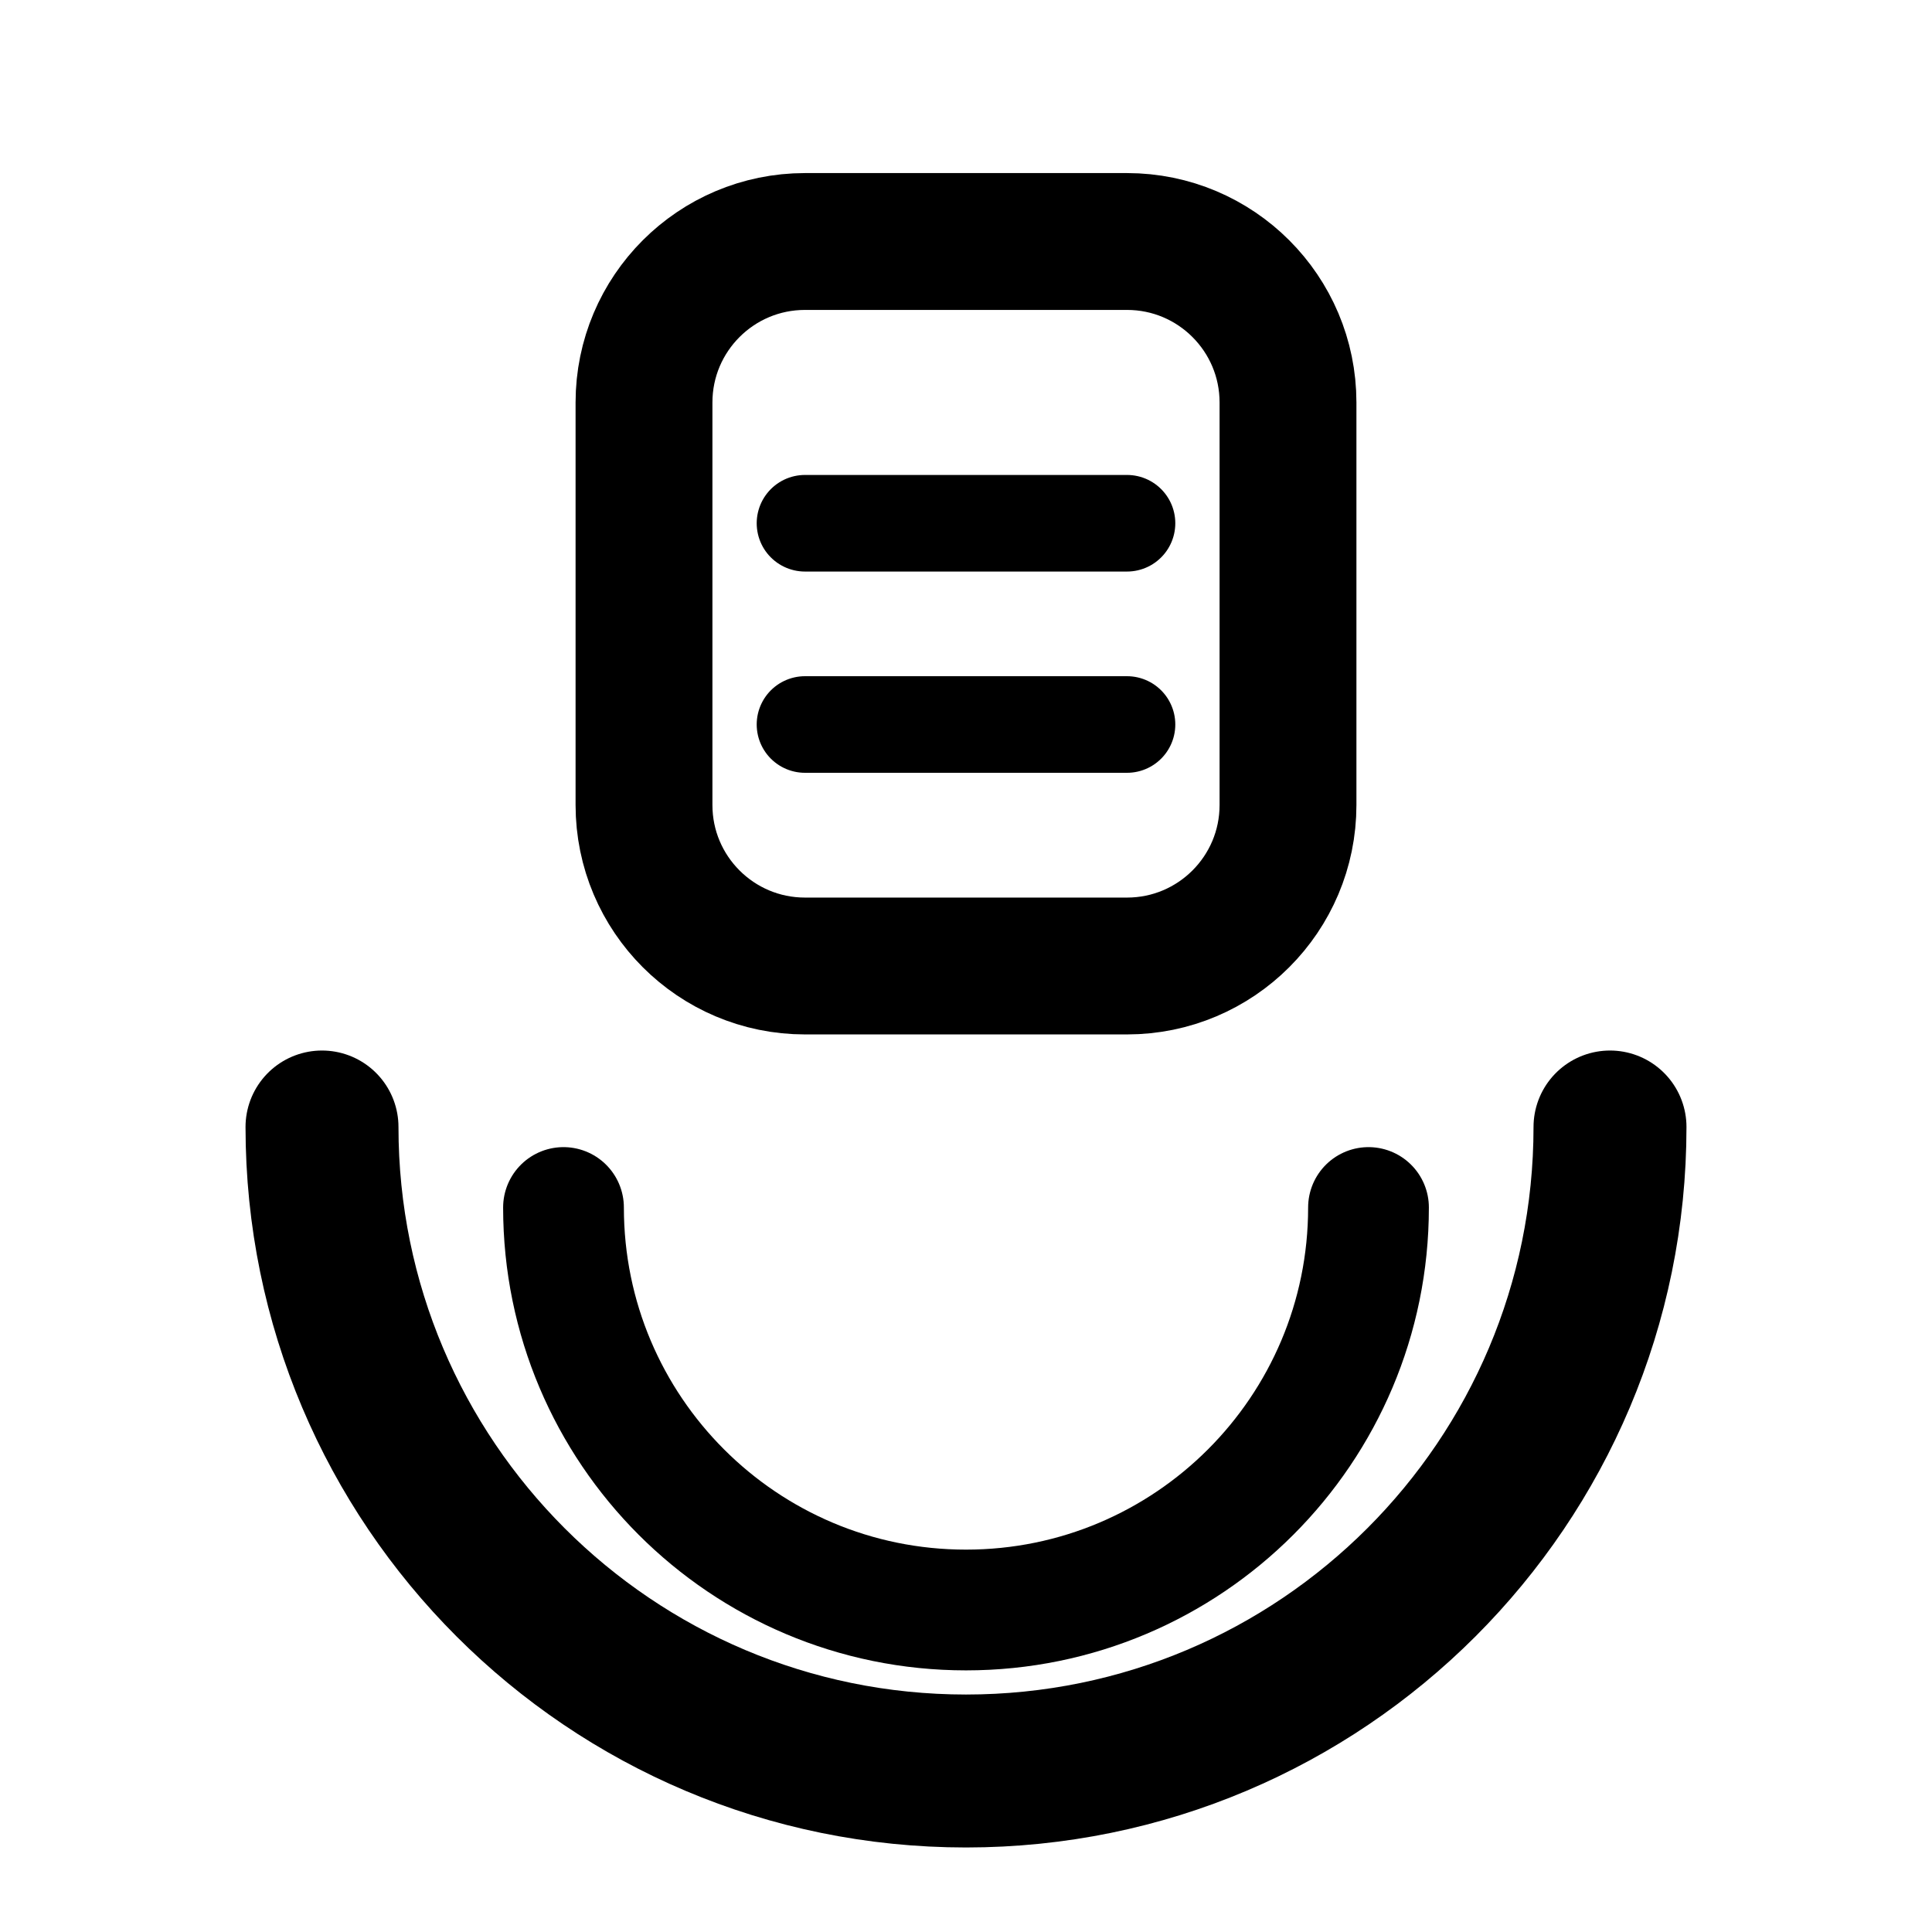
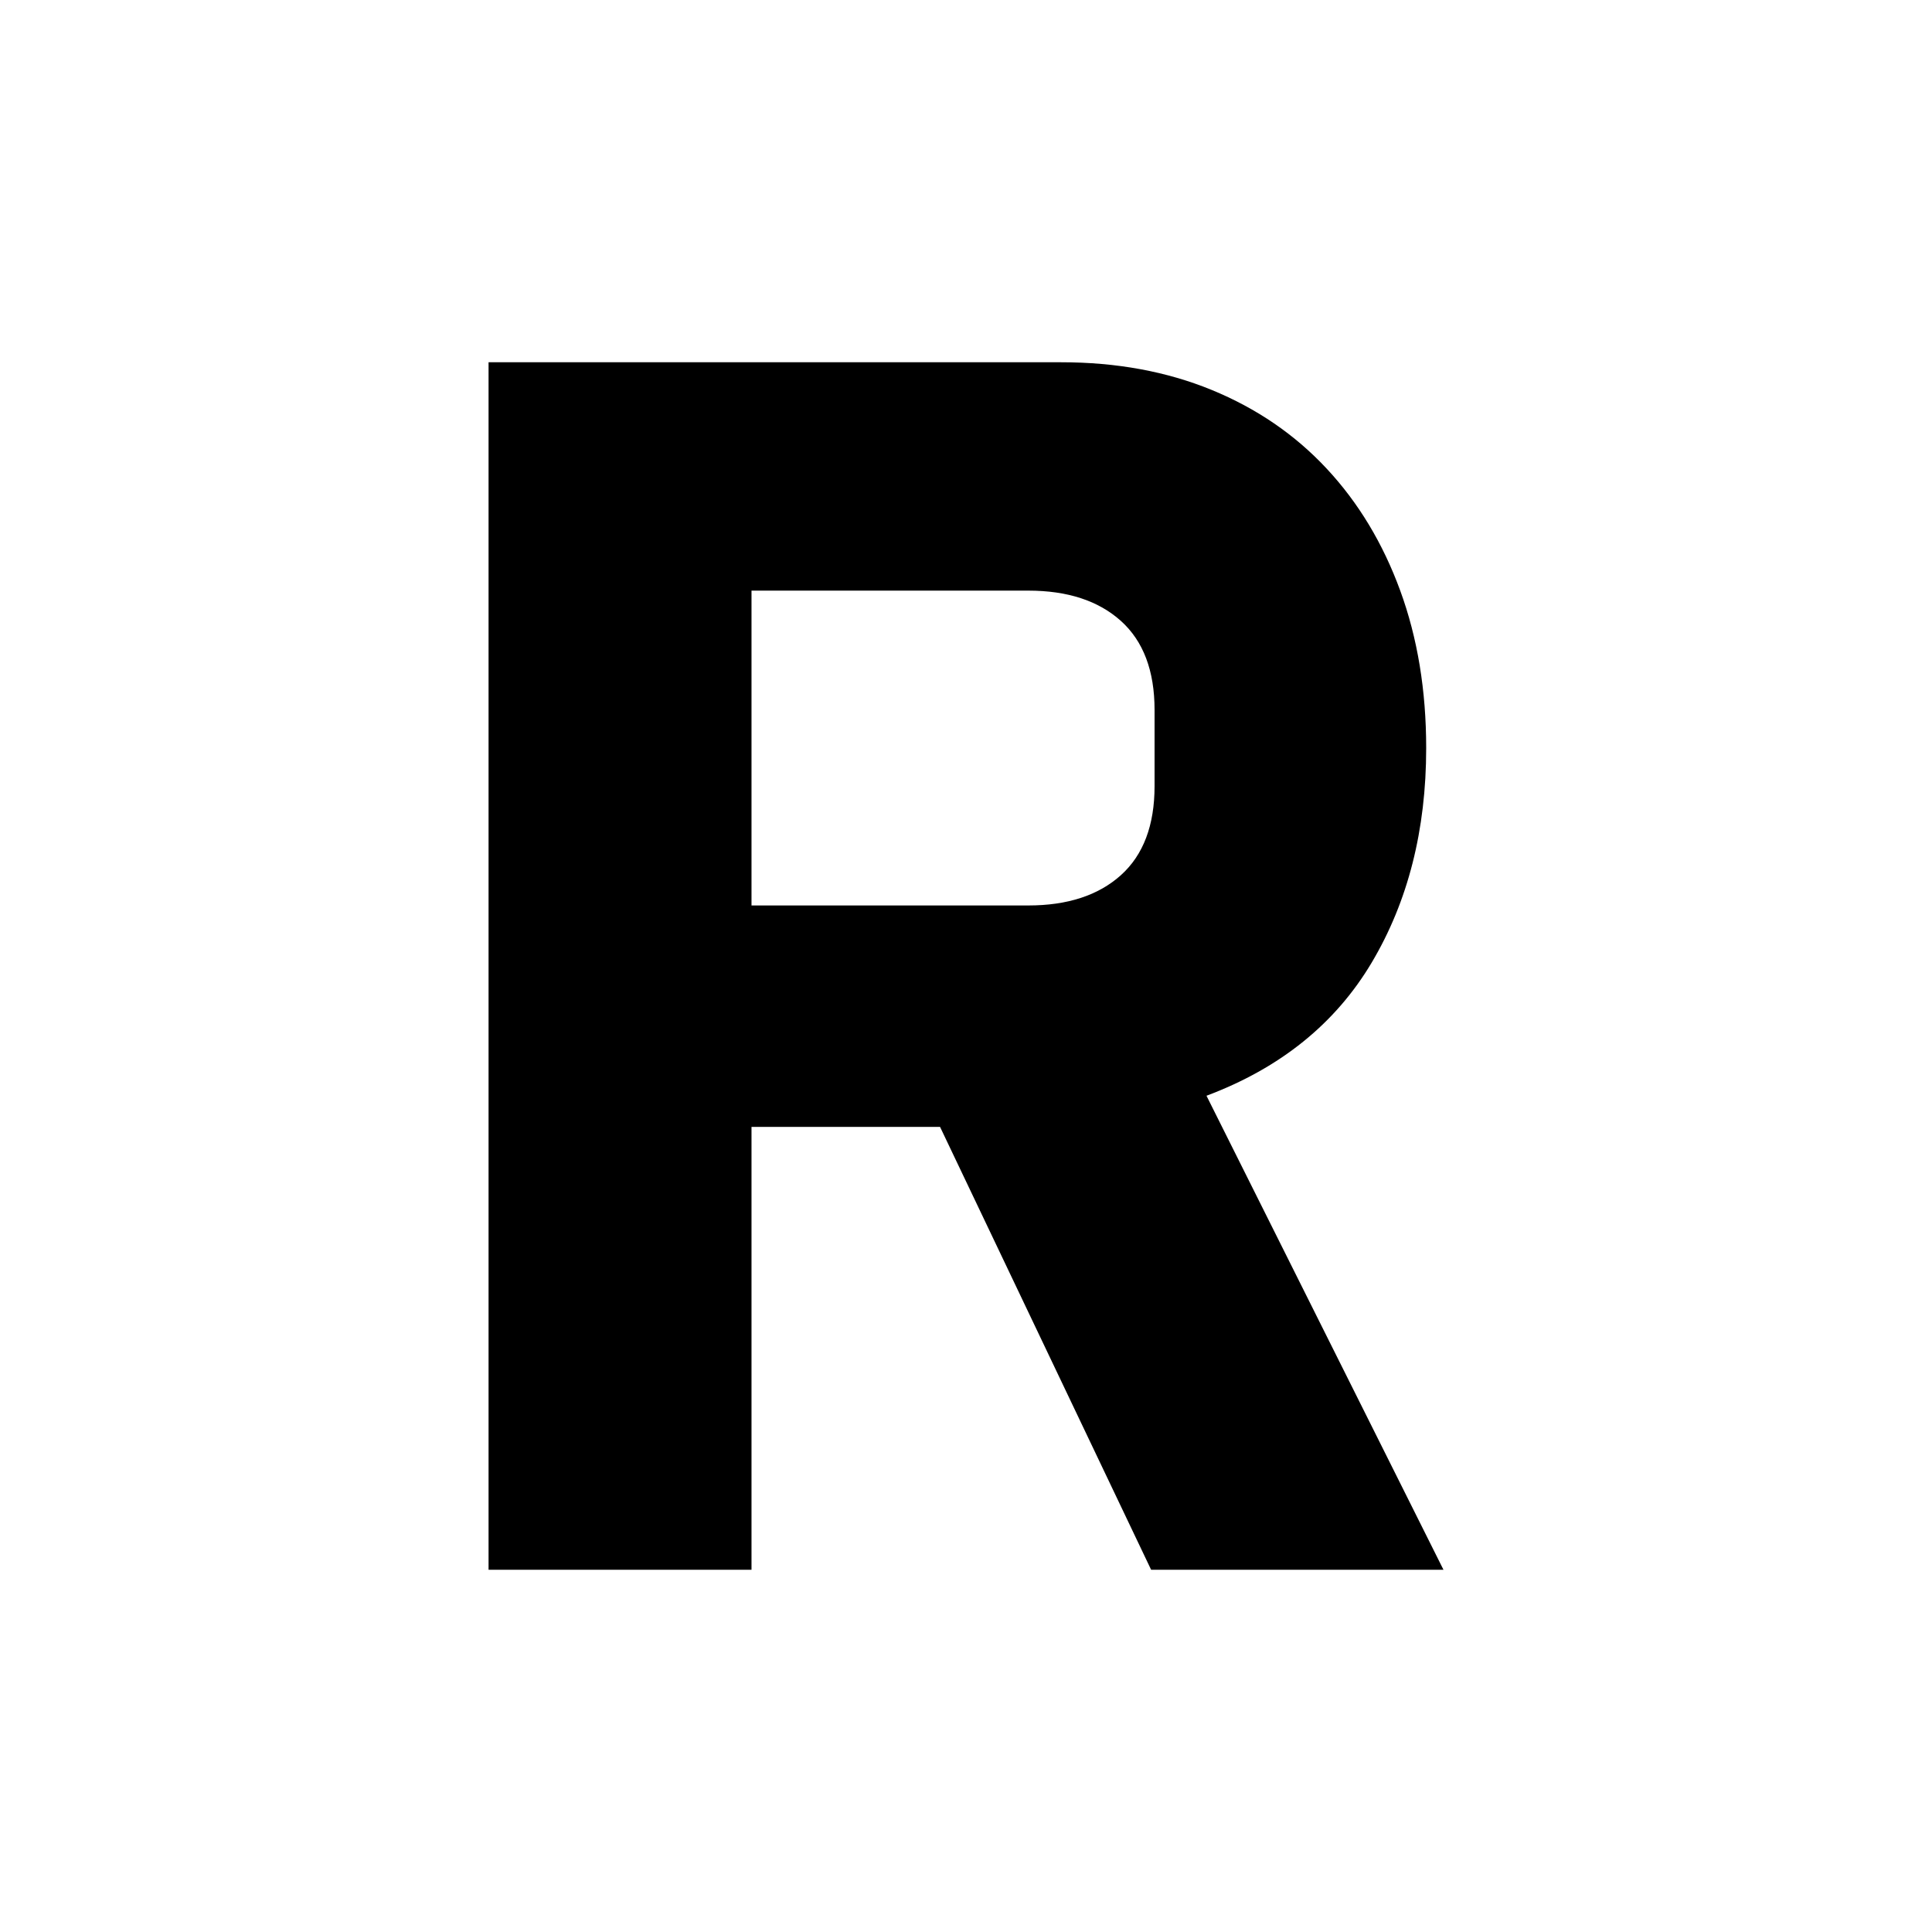
<svg xmlns="http://www.w3.org/2000/svg" viewBox="0 0 24 24" width="24" height="24">
-   <rect x="8" y="3" width="8" height="9" rx="2" fill="none" stroke="currentColor" stroke-width="1.7" />
-   <path d="M10 6.5h4M10 9h4" stroke="currentColor" stroke-width="1.2" stroke-linecap="round" />
-   <path d="M4 14a8 8 0 0 0 16 0" fill="none" stroke="currentColor" stroke-width="1.9" stroke-linecap="round" />
-   <path d="M7 15a5 5 0 0 0 10 0" fill="none" stroke="currentColor" stroke-width="1.5" stroke-linecap="round" />
+   <g transform="translate(0.706 0.706) scale(0.044118)">
+     <path fill="currentColor" fill-rule="nonzero" d="M195.6 426H121.56V86H282.79Q306.17 86 325.17 93.79Q344.17 101.59 357.56 115.96Q370.96 130.33 378.26 150.3Q385.57 170.27 385.57 194.62Q385.57 229.21 370.23 255.03Q354.88 280.84 323.71 292.53L390.44 426H308.12L248.69 301.3H195.6ZM273.54 238.95Q290.1 238.95 299.6 230.43Q309.09 221.9 309.09 205.34V183.91Q309.09 167.35 299.6 158.82Q290.1 150.3 273.54 150.3H195.6V238.95Z" />
+   </g>
</svg>
